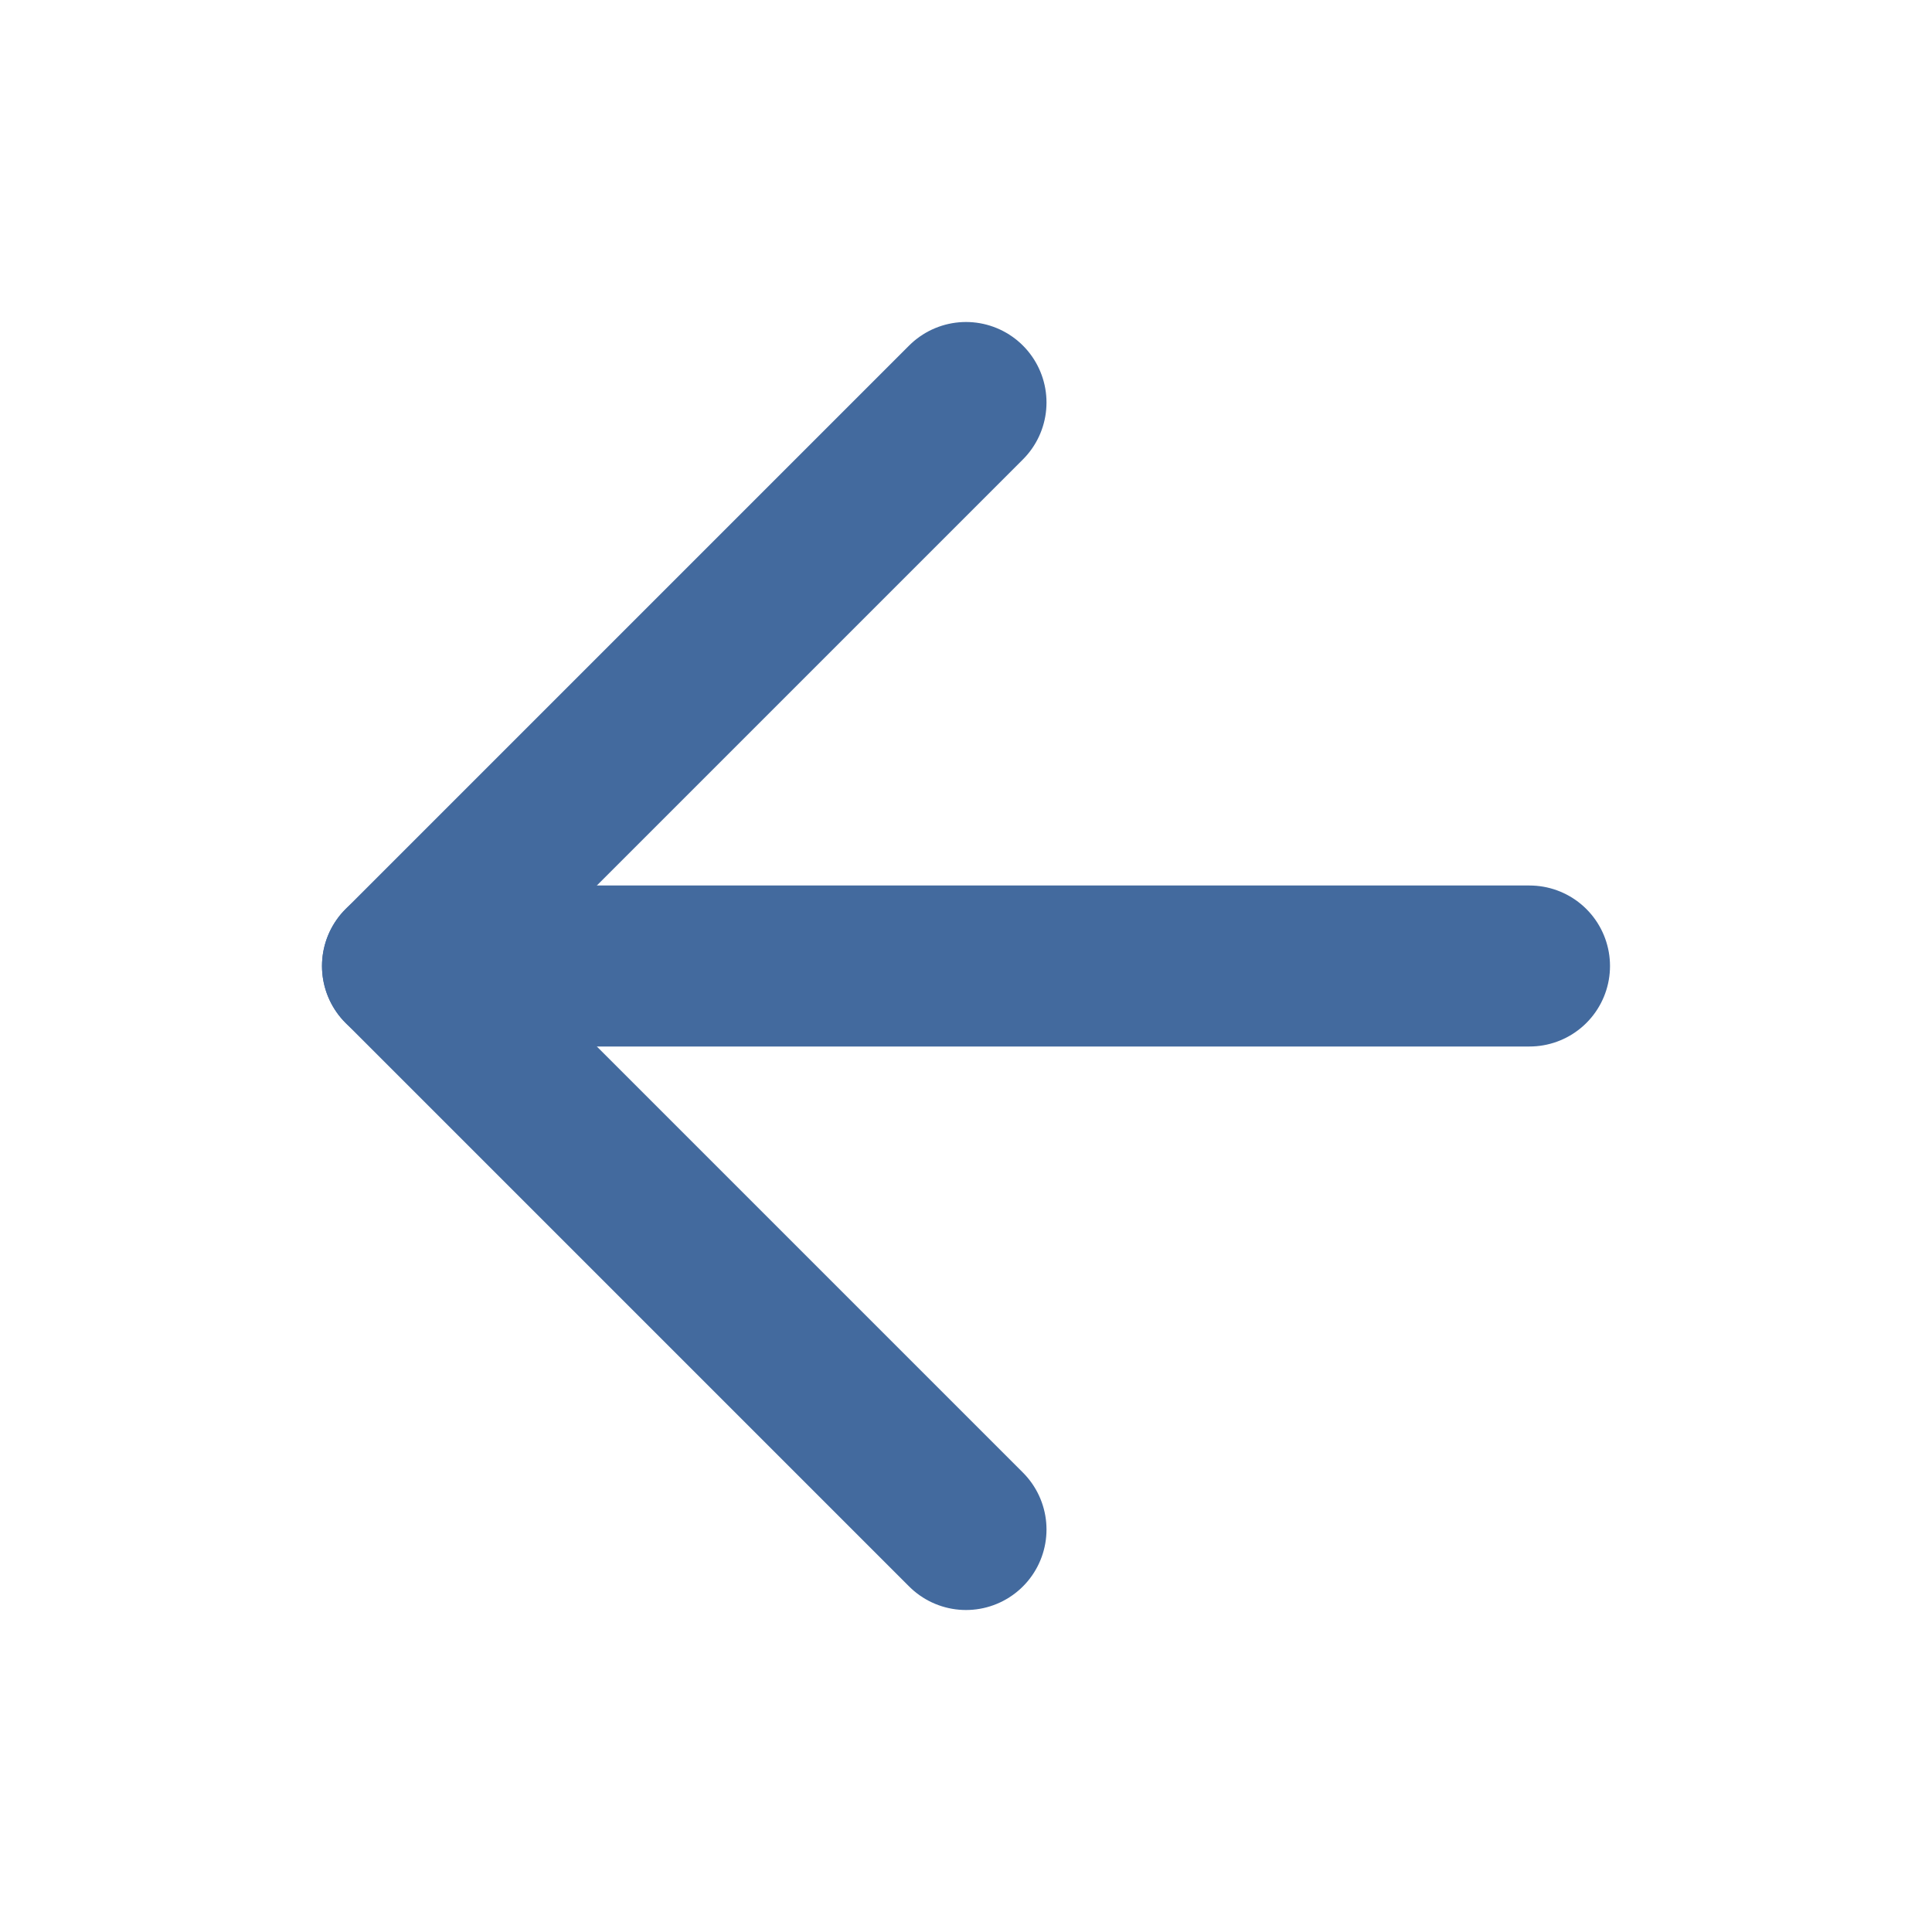
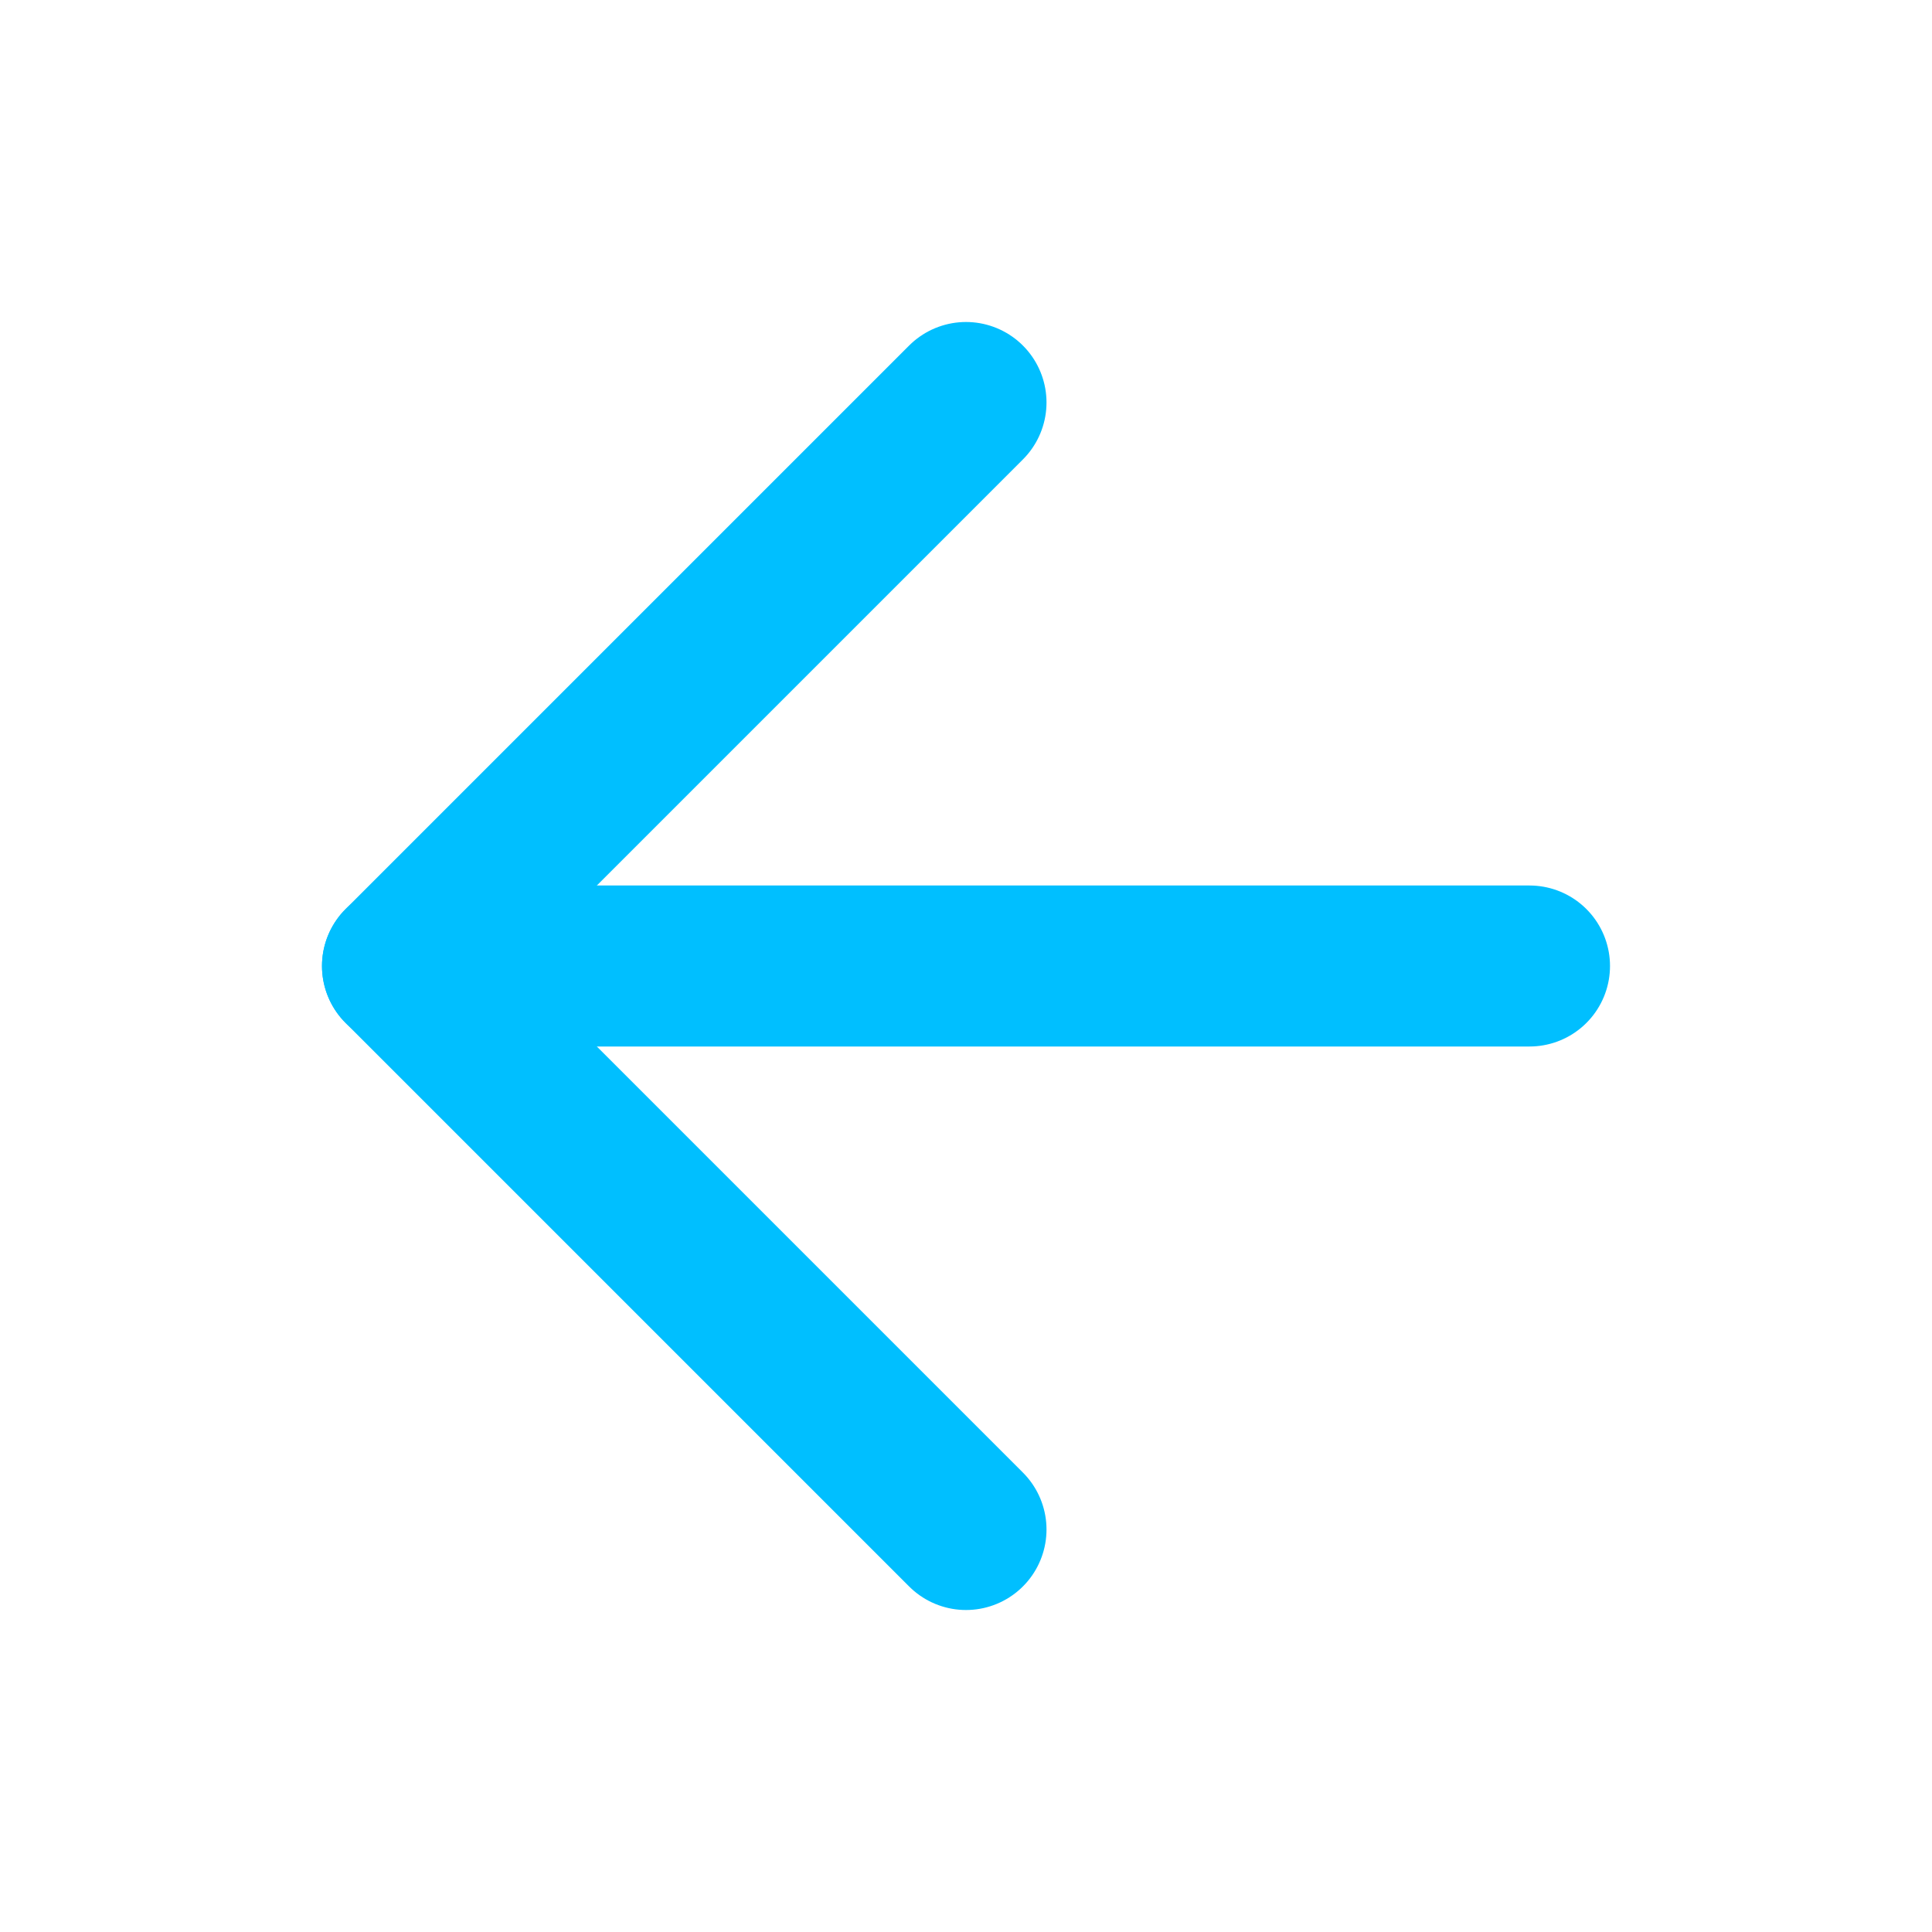
- <svg xmlns="http://www.w3.org/2000/svg" width="24" height="24" viewBox="0 0 24 24" fill="none" stroke="#436a9e" stroke-width="2" stroke-linecap="round" stroke-linejoin="round" class="feather feather-arrow-left">
+ <svg xmlns="http://www.w3.org/2000/svg" width="24" height="24" viewBox="0 0 24 24" fill="none" stroke="#00BFFF" stroke-width="2" stroke-linecap="round" stroke-linejoin="round" class="feather feather-arrow-left">
  <line x1="19" y1="12" x2="5" y2="12" />
  <polyline points="12 19 5 12 12 5" />
</svg>
